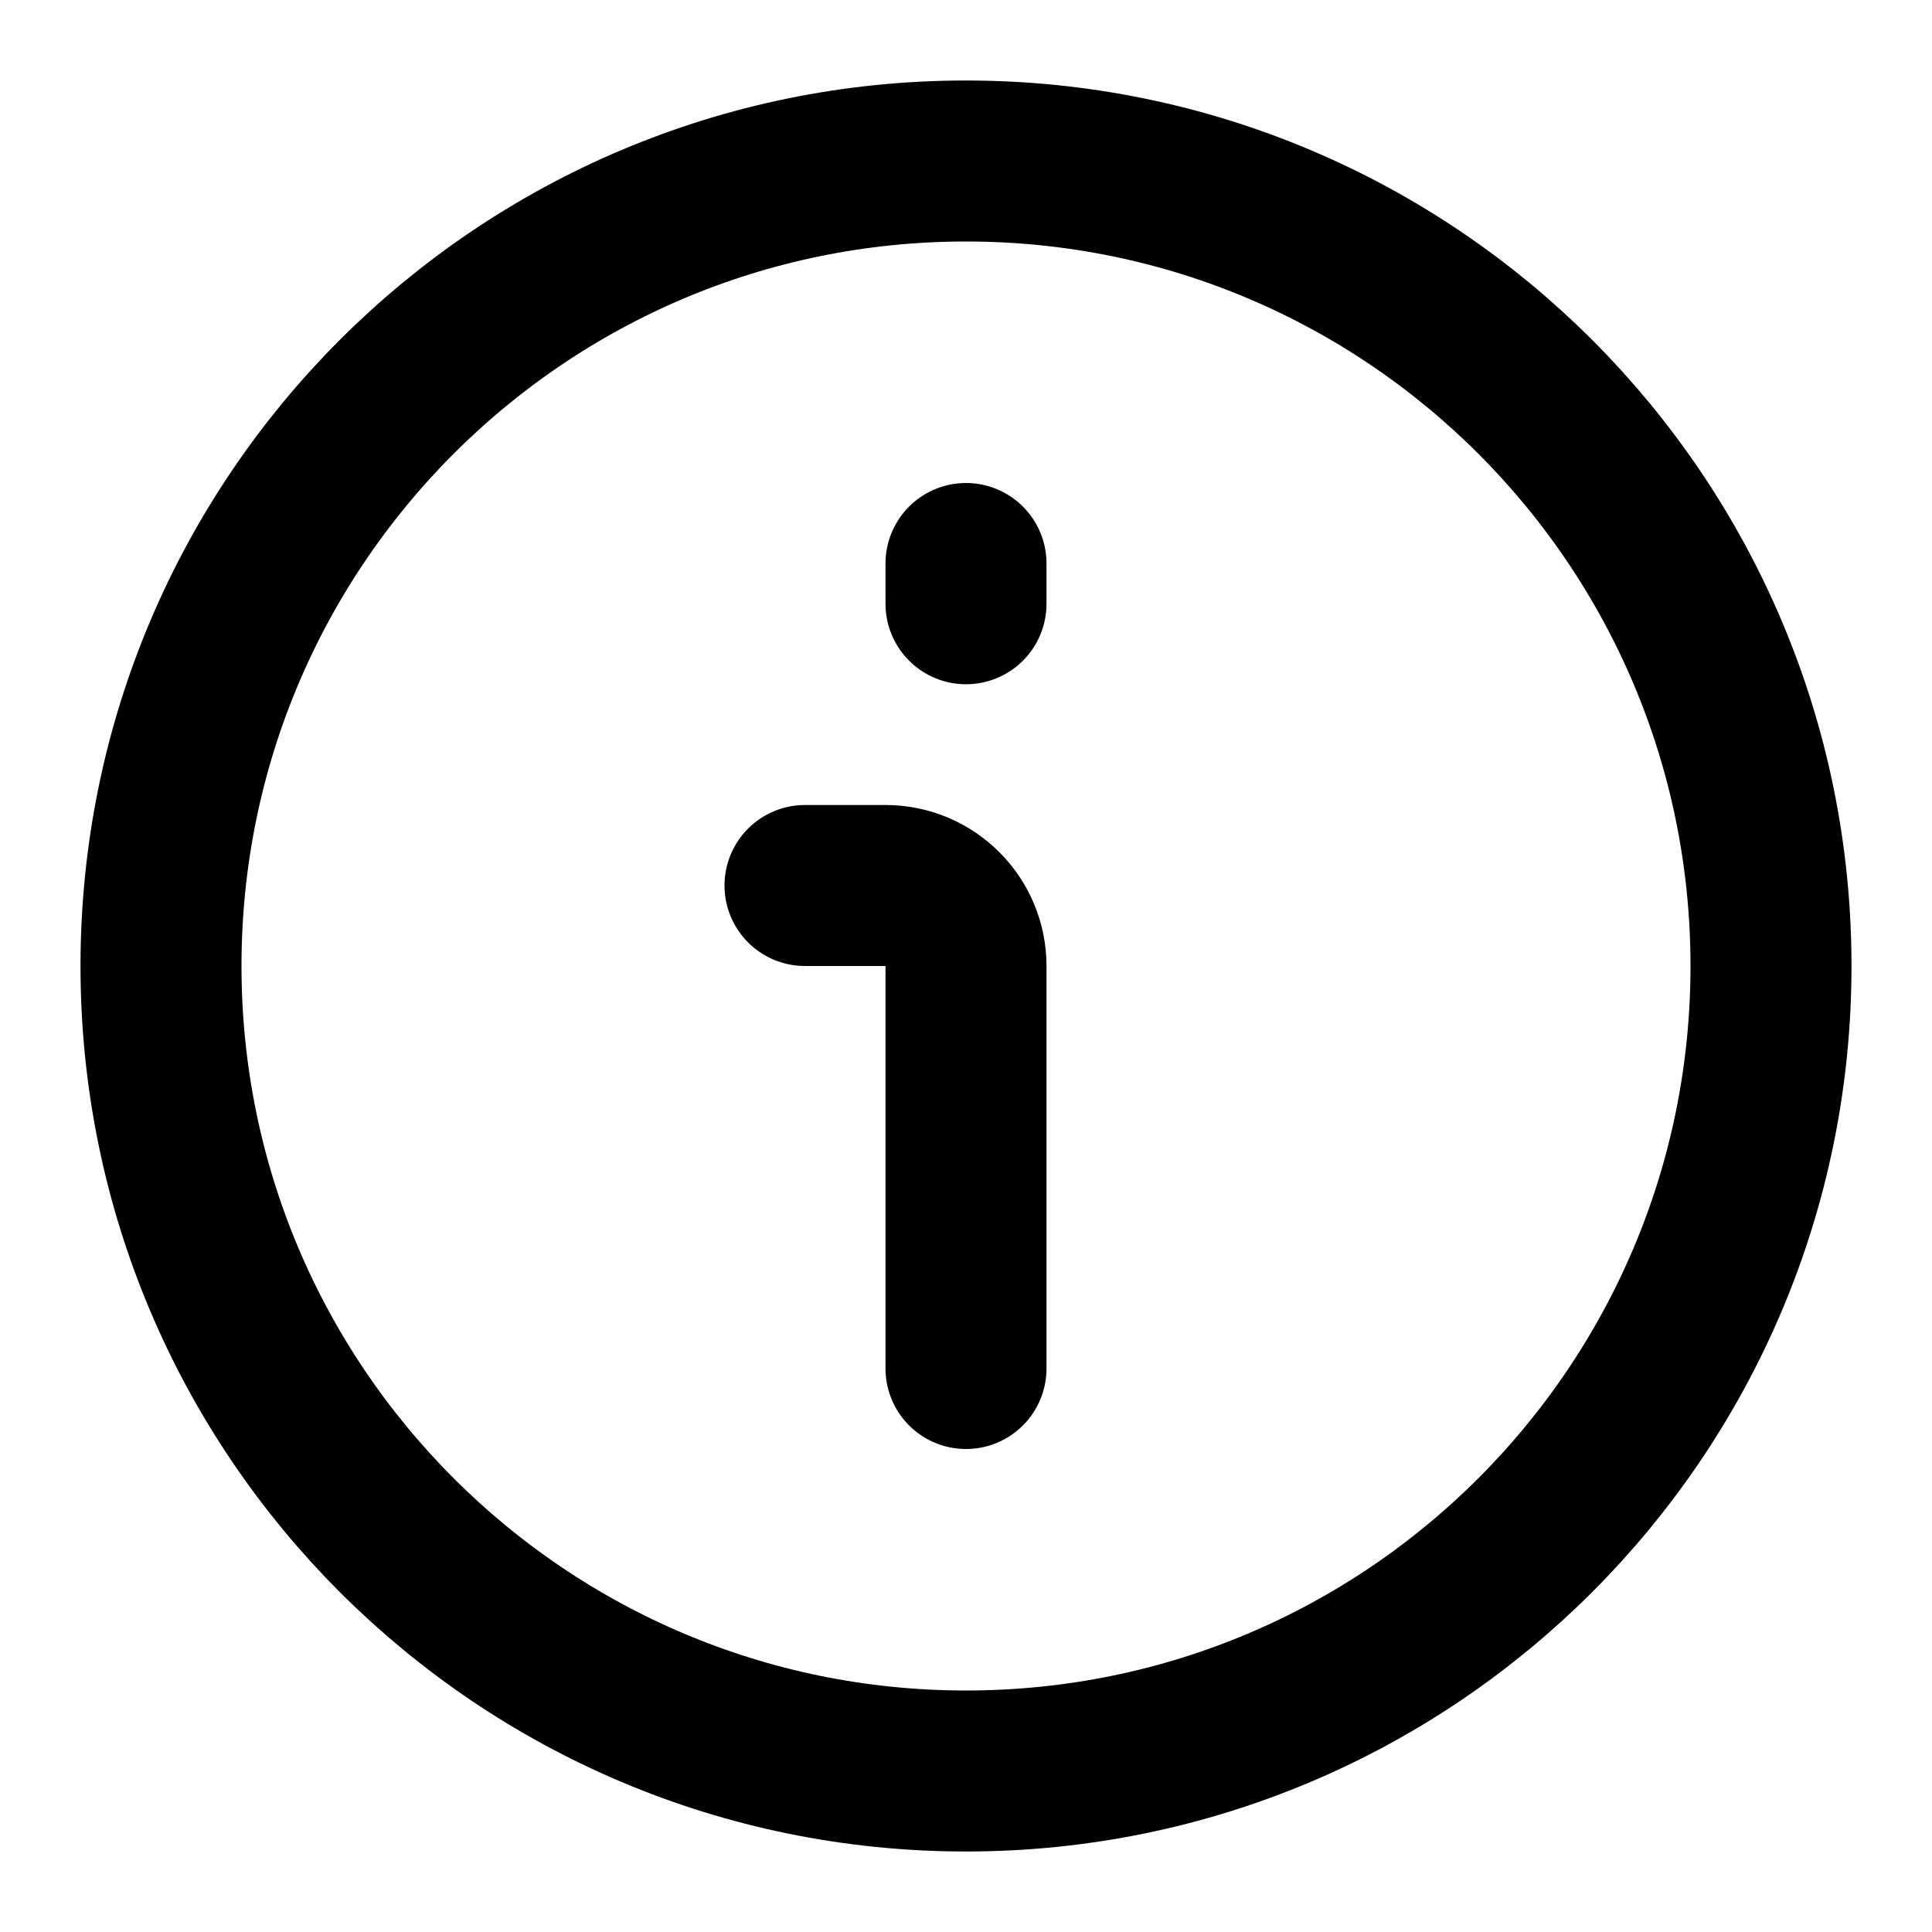
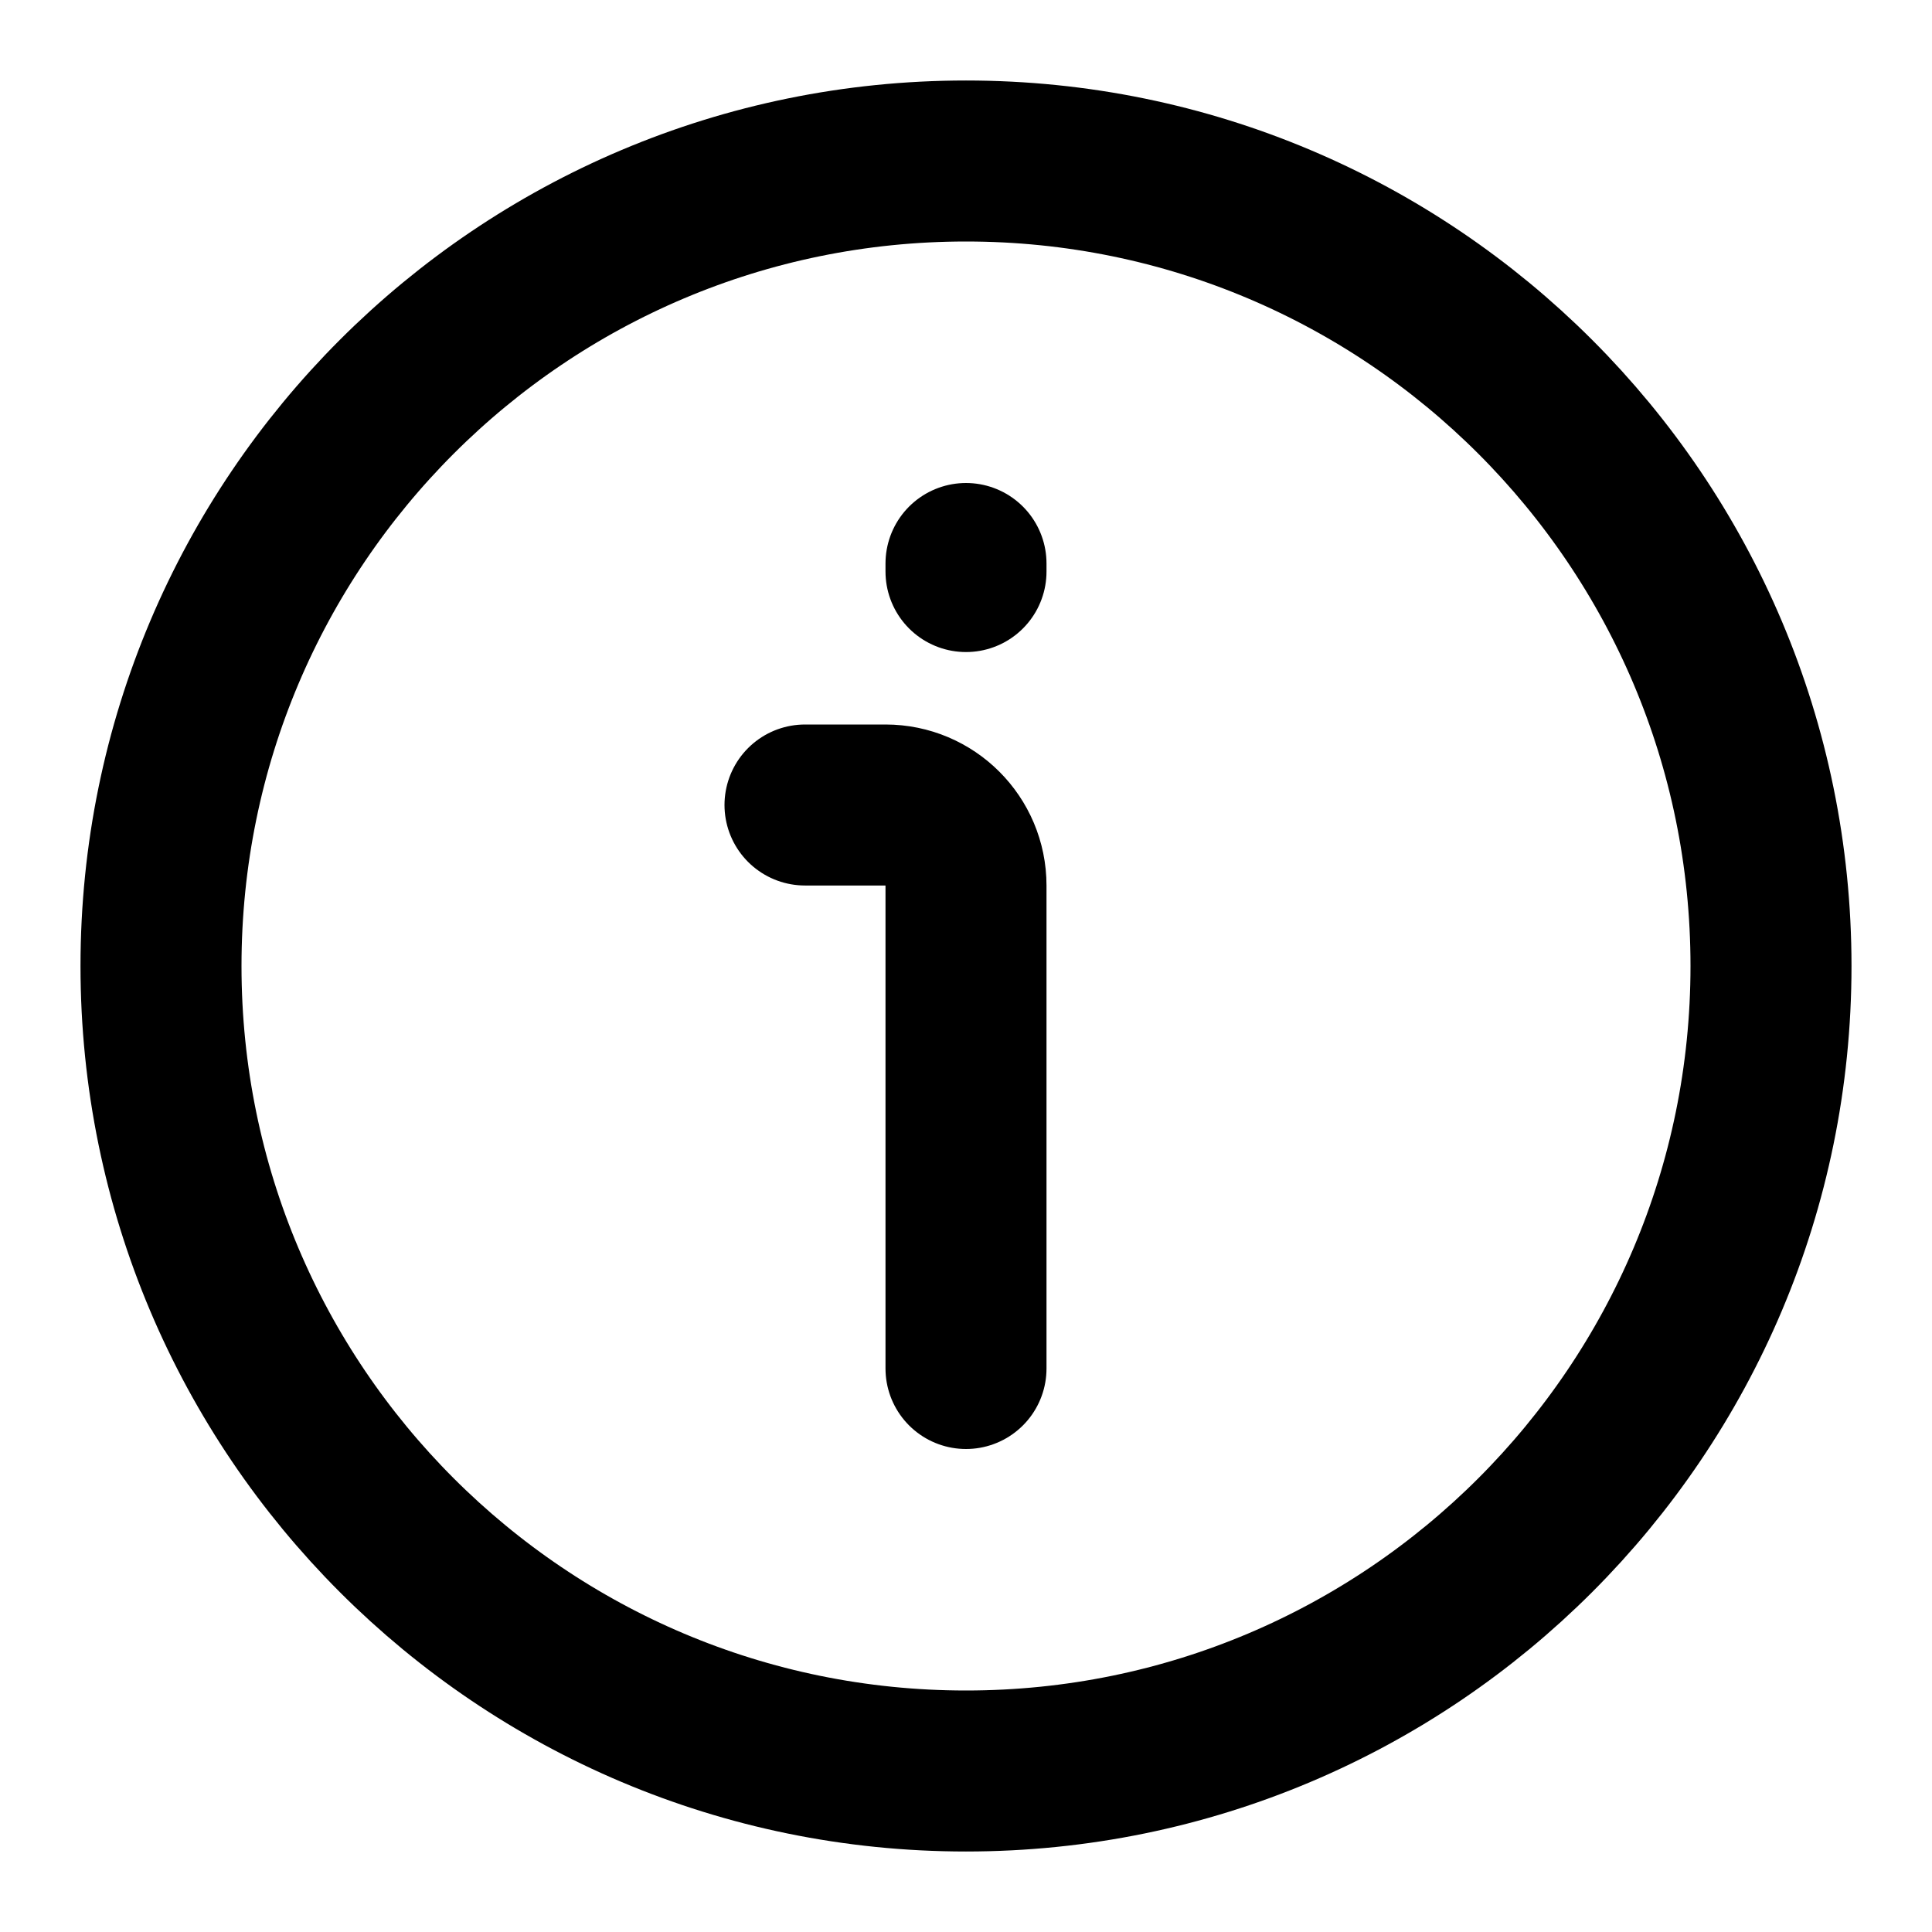
<svg xmlns="http://www.w3.org/2000/svg" width="24" height="24" viewBox="0 0 24 24" fill="none">
-   <path d="M12 17V12C12 11.448 11.552 11 11 11H10" stroke="black" stroke-width="2" stroke-linecap="round" stroke-linejoin="round" />
+   <path d="M12 17V11C12 10.448 11.552 10 11 10H10" stroke="black" stroke-width="2" stroke-linecap="round" stroke-linejoin="round" />
  <circle cx="12" cy="12" r="10" stroke="black" stroke-width="2" />
-   <path d="M12 7V7.5" stroke="black" stroke-width="2" stroke-linecap="round" stroke-linejoin="round" />
+   <path d="M12 7V7.1" stroke="black" stroke-width="2" stroke-linecap="round" stroke-linejoin="round" />
</svg>
